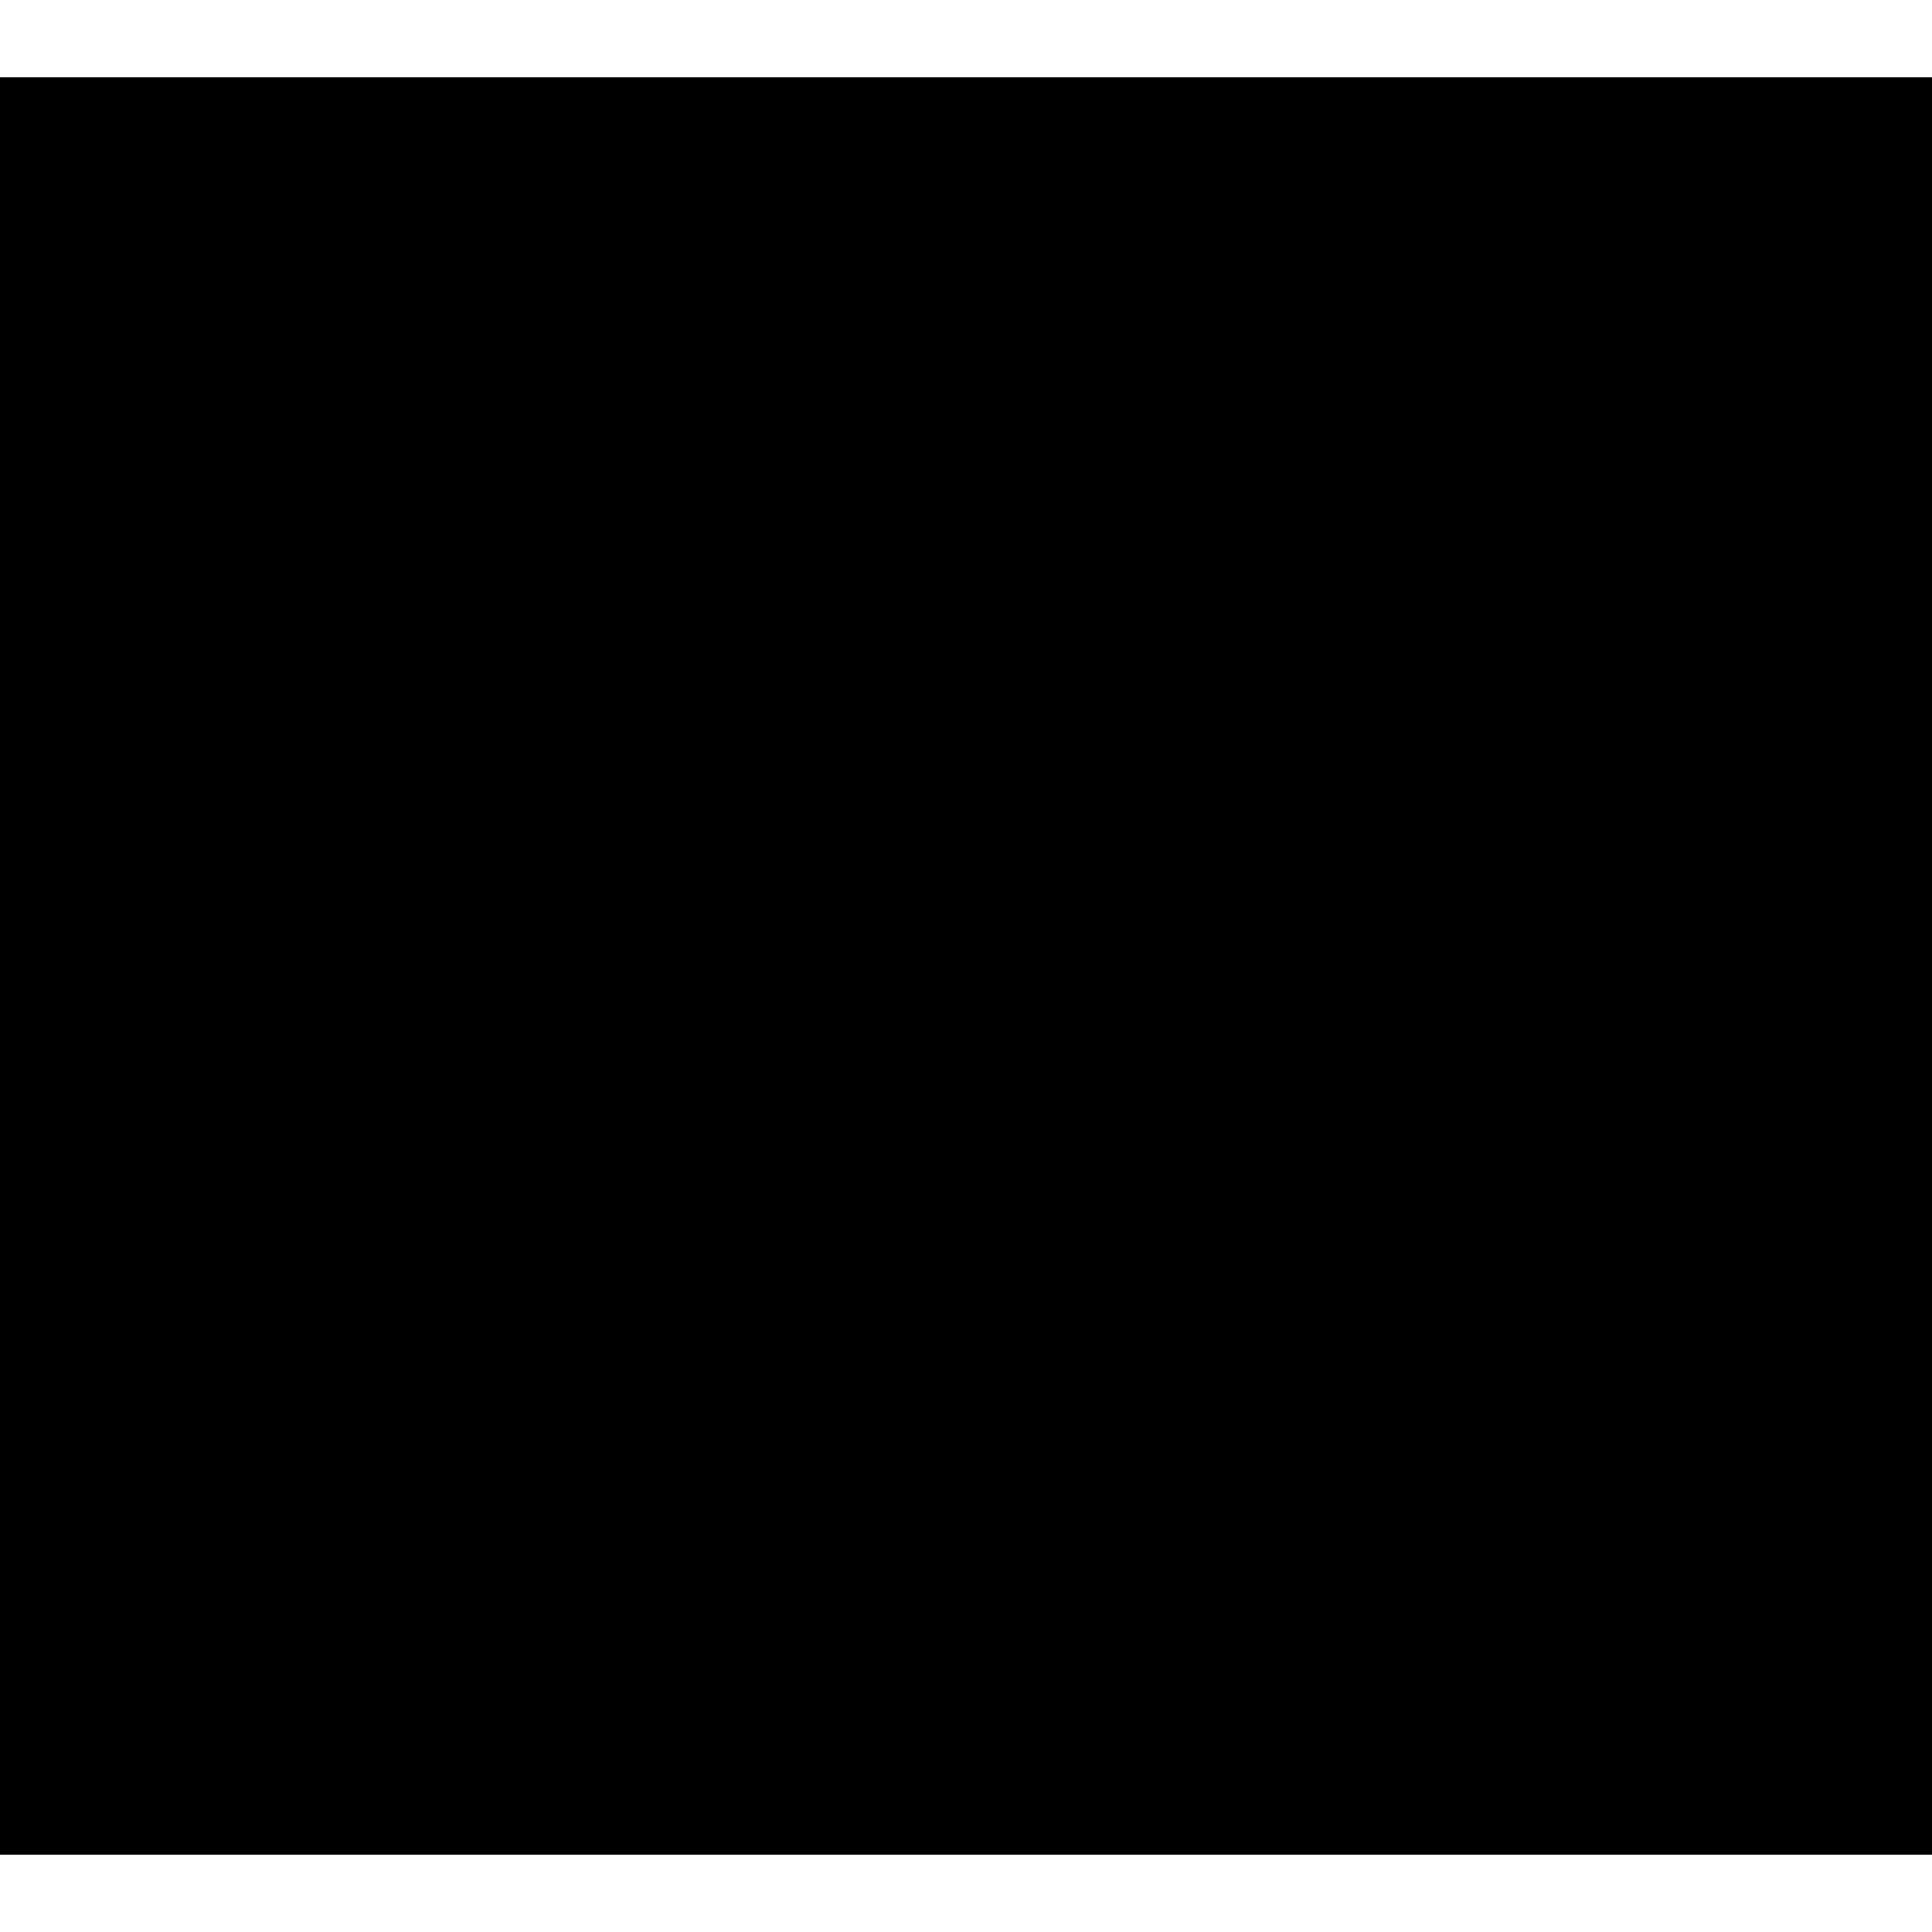
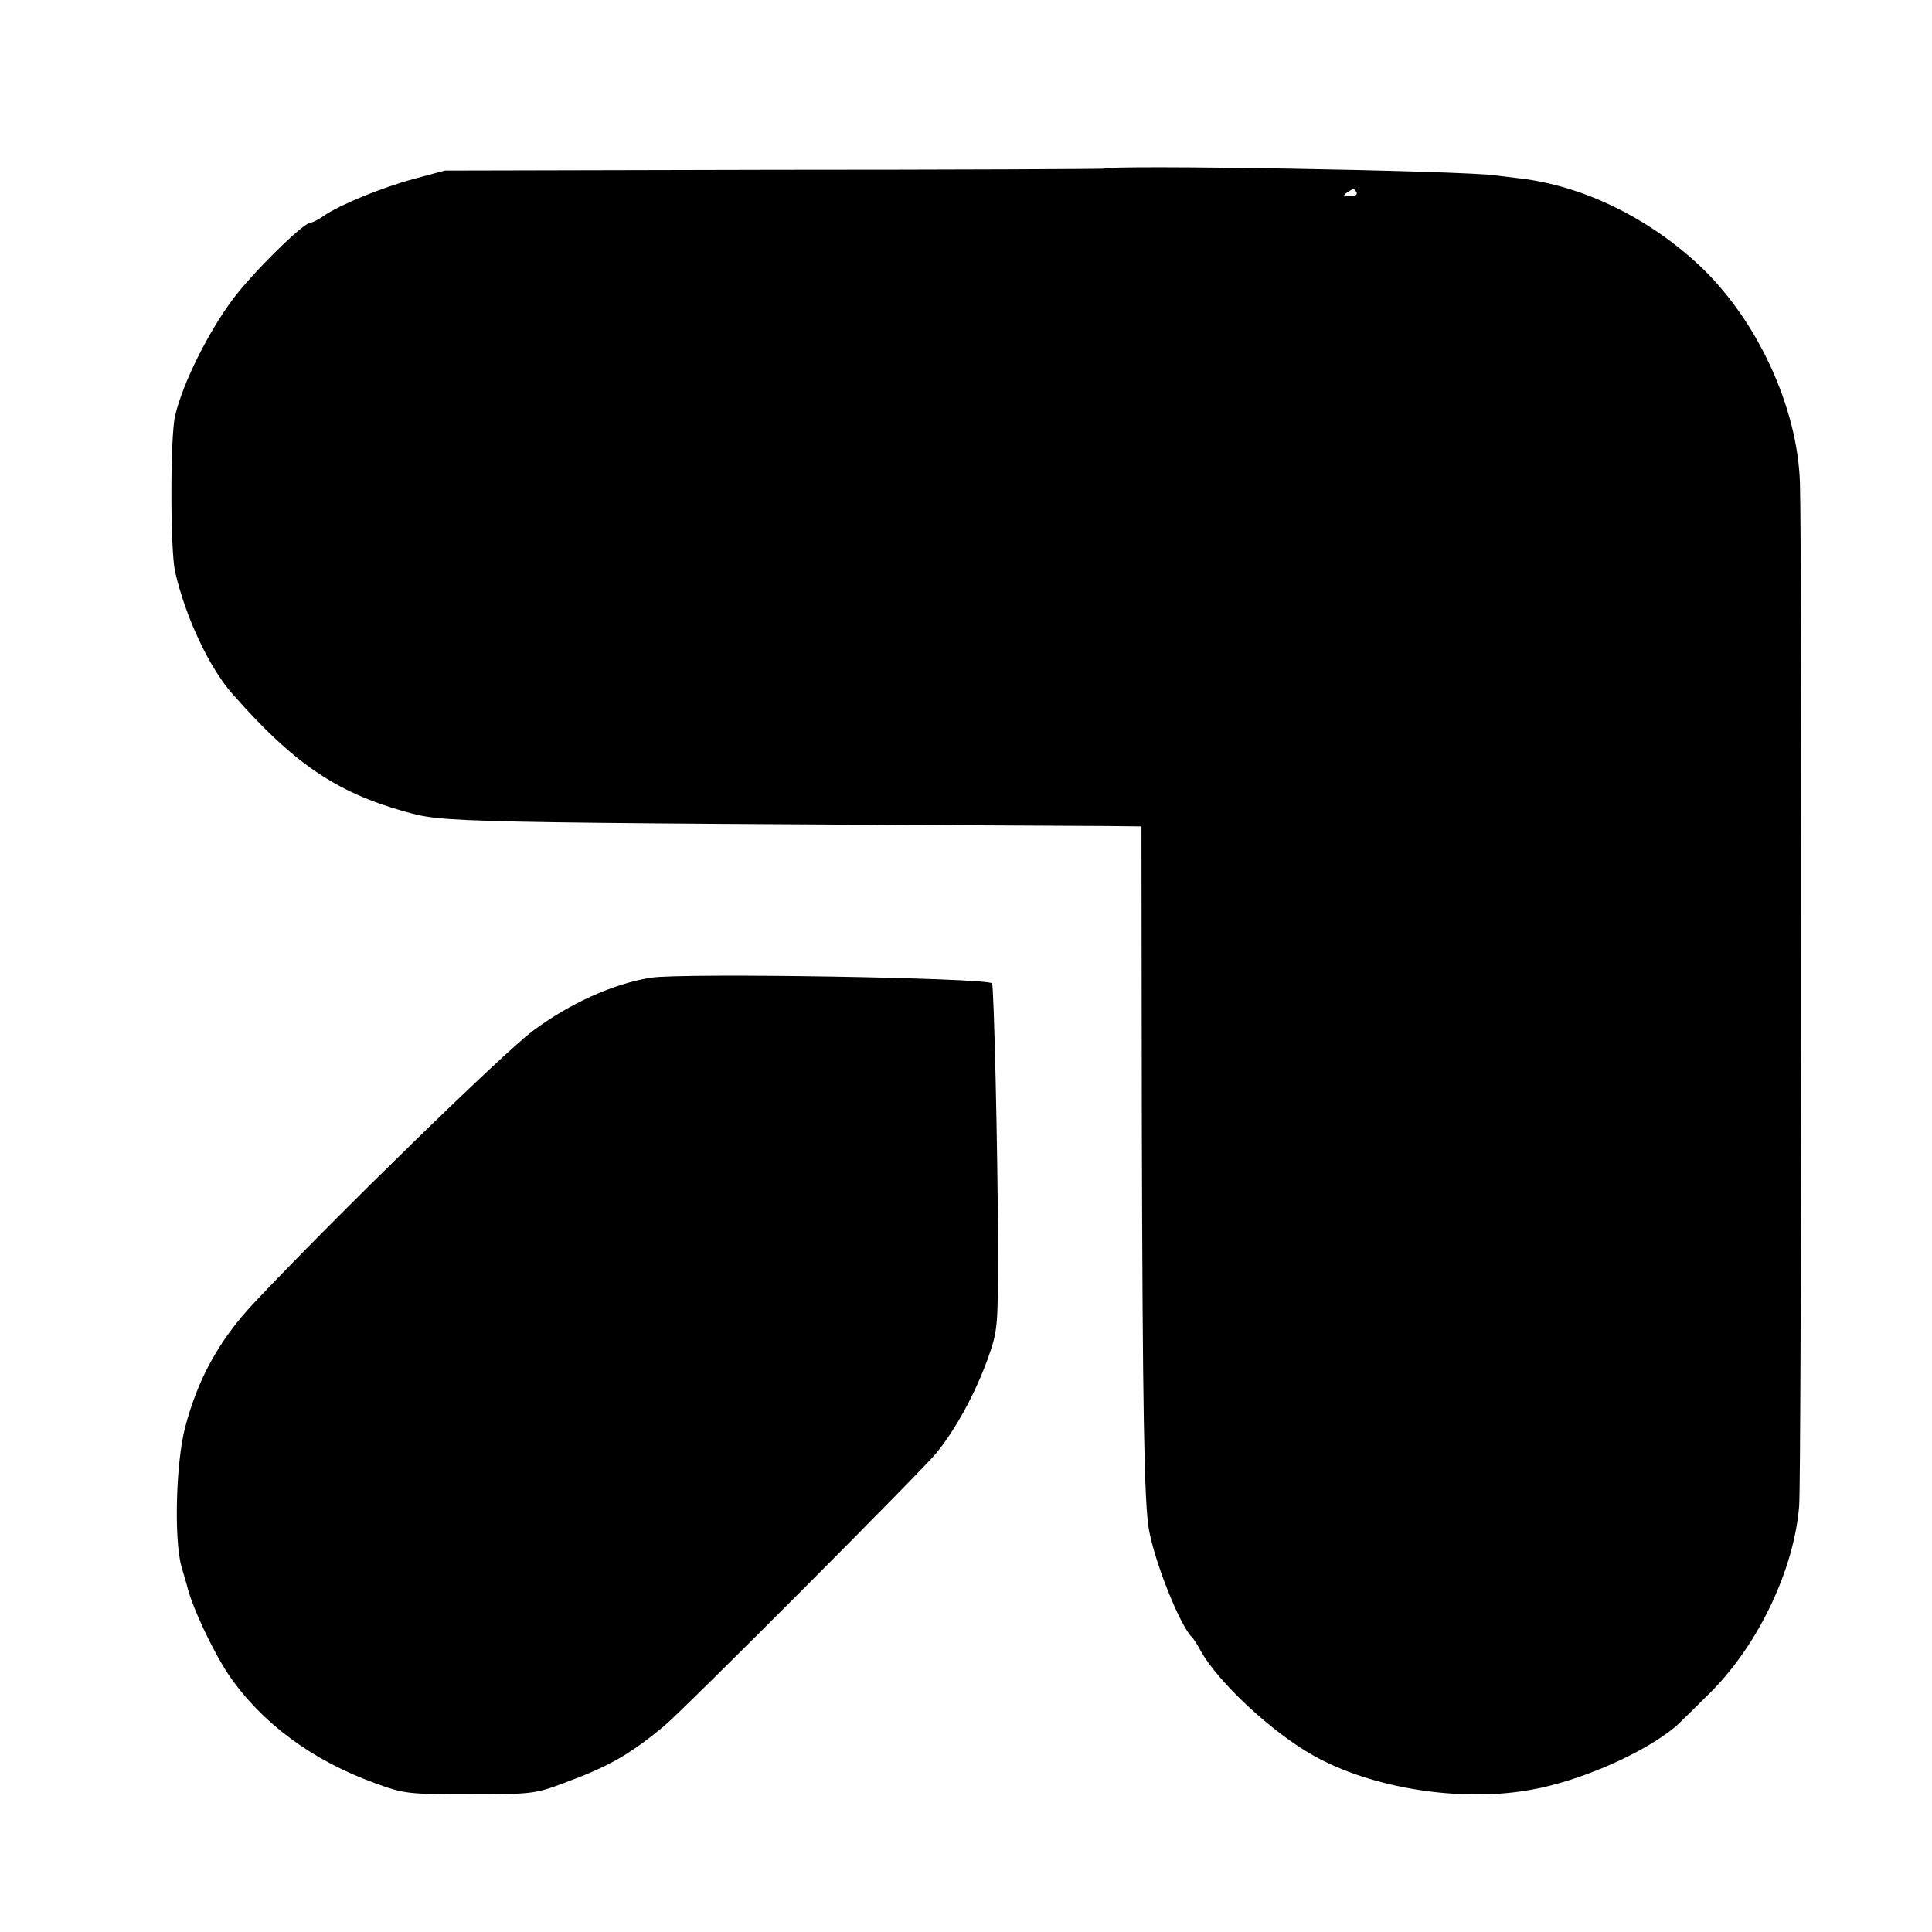
- <svg xmlns="http://www.w3.org/2000/svg" version="1.0" width="2348pt" height="2348pt" viewBox="0 0 2348 2348" preserveAspectRatio="xMidYMid meet">
-   <g transform="translate(0,2348) scale(0.1,-0.1)" fill="#000000" stroke="none">
-     <path d="M0 11740 l0 -10800 11740 0 11740 0 0 10800 0 10800 -11740 0 -11740 0 0 -10800z" />
+ <svg xmlns="http://www.w3.org/2000/svg" version="1.0" width="512pt" height="512pt" viewBox="0 0 512 512" preserveAspectRatio="xMidYMid meet">
+   <g transform="translate(0,512) scale(0.1,-0.1)" fill="#000000" stroke="none">
+     <path d="M2926 4673 c-1 -1 -395 -3 -875 -3 l-872 -2 -82 -22 c-88 -24 -195 -68 -239 -98 -14 -10 -30 -18 -35 -18 -19 0 -154 -133 -206 -203 -65 -87 -133 -223 -153 -309 -13 -55 -13 -354 0 -413 27 -119 91 -256 153 -325 160 -182 273 -259 453 -310 109 -30 81 -30 1860 -39 l95 -1 1 -792 c2 -746 6 -1003 19 -1073 17 -91 84 -257 115 -285 3 -3 13 -18 22 -35 46 -83 189 -216 298 -277 156 -88 393 -125 578 -91 130 23 298 97 382 167 8 7 51 49 95 93 126 127 220 325 233 493 6 79 8 2519 2 2710 -6 201 -114 434 -267 577 -135 126 -307 210 -473 230 -19 2 -48 6 -65 8 -85 13 -1028 29 -1039 18z m669 -63 c3 -6 -4 -10 -17 -10 -18 0 -20 2 -8 10 19 12 18 12 25 0z" />
+     <path d="M1725 2529 c-100 -16 -215 -68 -313 -141 -80 -60 -524 -493 -738 -720 -93 -99 -150 -202 -184 -333 -24 -94 -29 -296 -9 -367 7 -24 13 -45 14 -48 12 -54 68 -174 110 -237 88 -129 223 -229 390 -289 76 -28 88 -29 250 -29 164 0 173 1 250 30 119 44 173 75 264 150 49 40 688 681 723 725 52 64 102 157 135 247 27 77 28 81 28 303 -1 257 -11 689 -16 694 -15 15 -823 28 -904 15z" />
  </g>
</svg>
